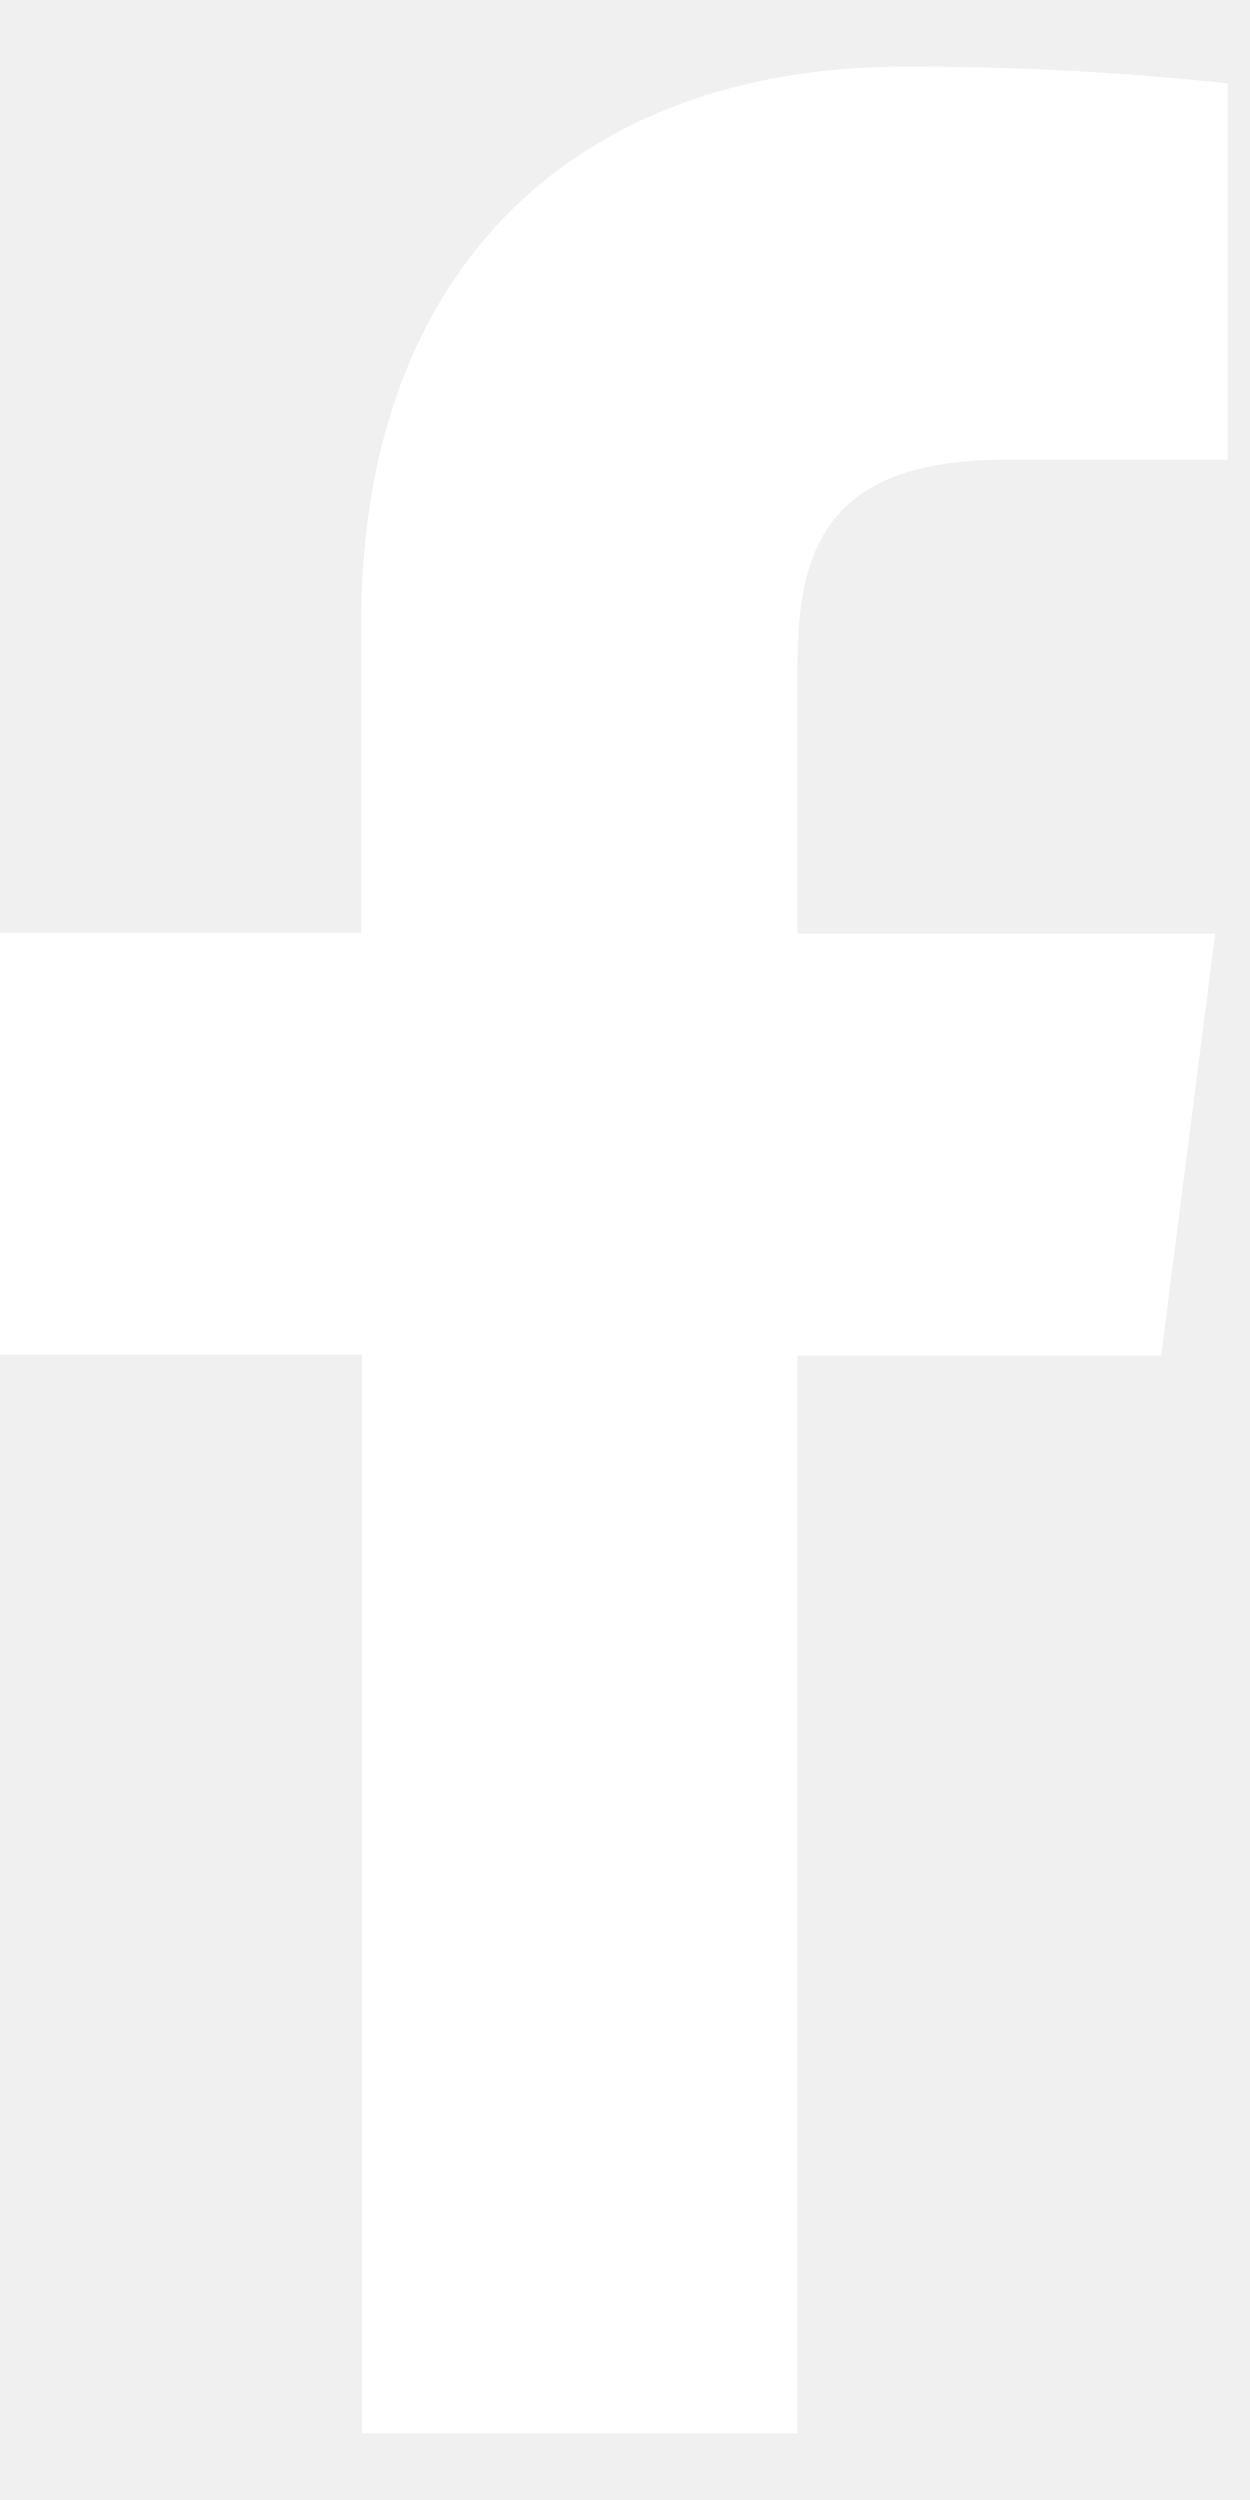
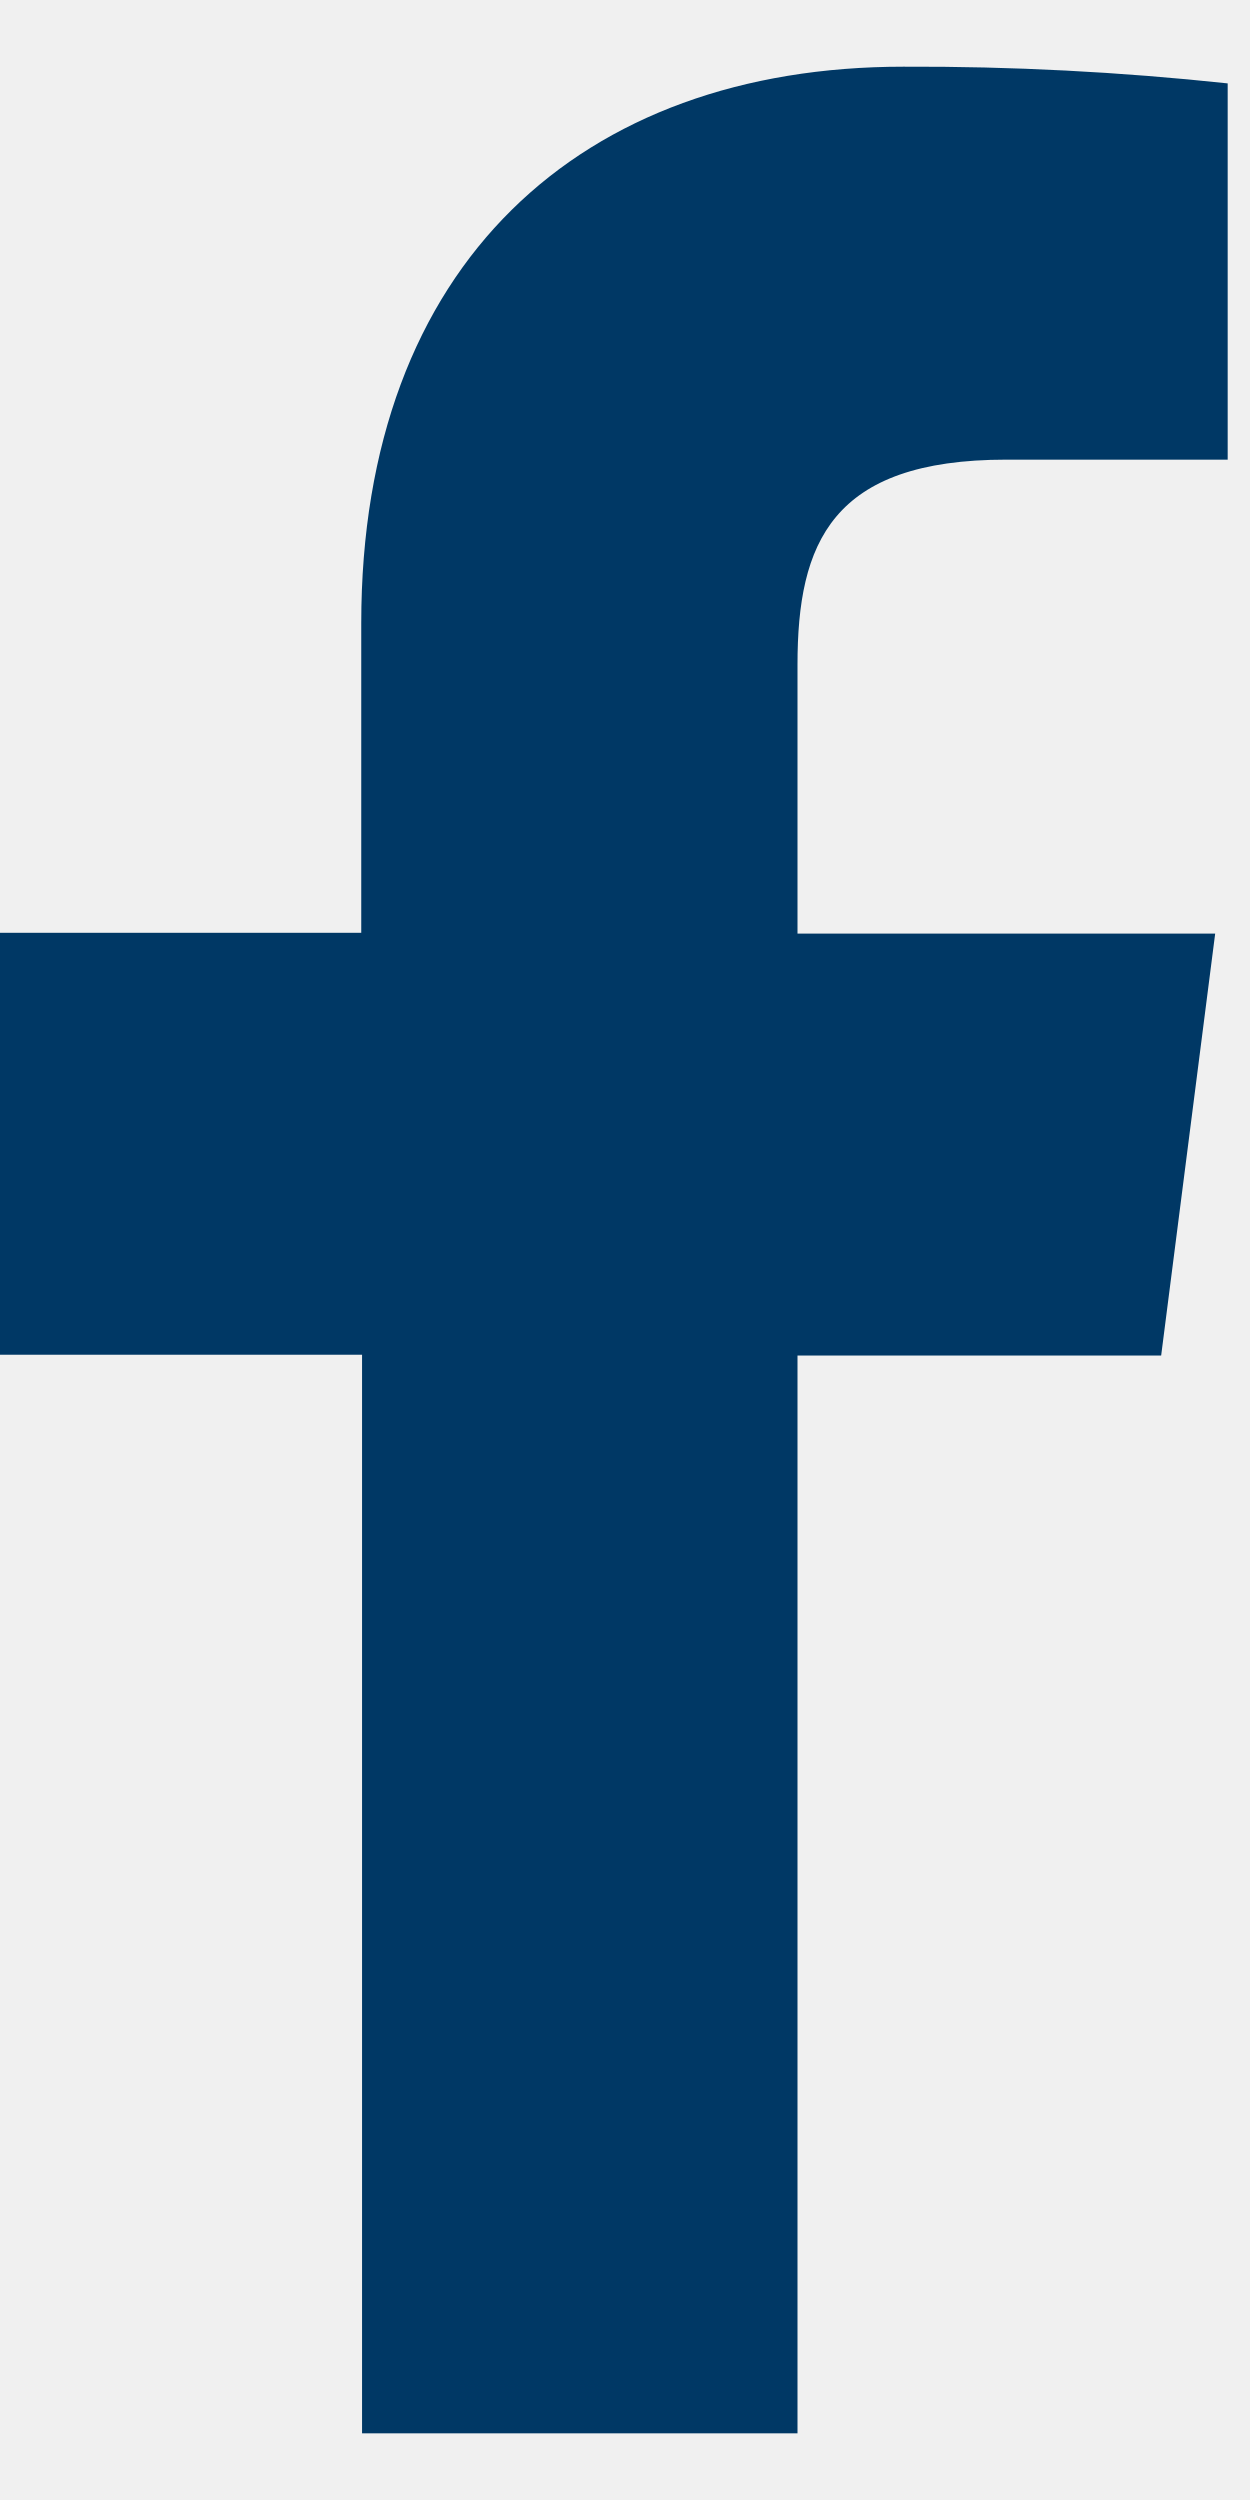
<svg xmlns="http://www.w3.org/2000/svg" width="14" height="28" viewBox="0 0 14 28" fill="none">
-   <path d="M8.932 27.253V15.182H13.005L13.61 10.456H8.932V7.445C8.932 6.082 9.312 5.148 11.27 5.148H13.75V0.934C12.543 0.805 11.33 0.742 10.117 0.747C6.517 0.747 4.046 2.945 4.046 6.979V10.447H0V15.173H4.055V27.253H8.932Z" fill="white" />
+   <path d="M8.932 27.253V15.182H13.005L13.61 10.456H8.932V7.445C8.932 6.082 9.312 5.148 11.27 5.148H13.75V0.934C12.543 0.805 11.33 0.742 10.117 0.747C6.517 0.747 4.046 2.945 4.046 6.979V10.447H0V15.173H4.055V27.253H8.932Z" fill="#003865" />
</svg>
